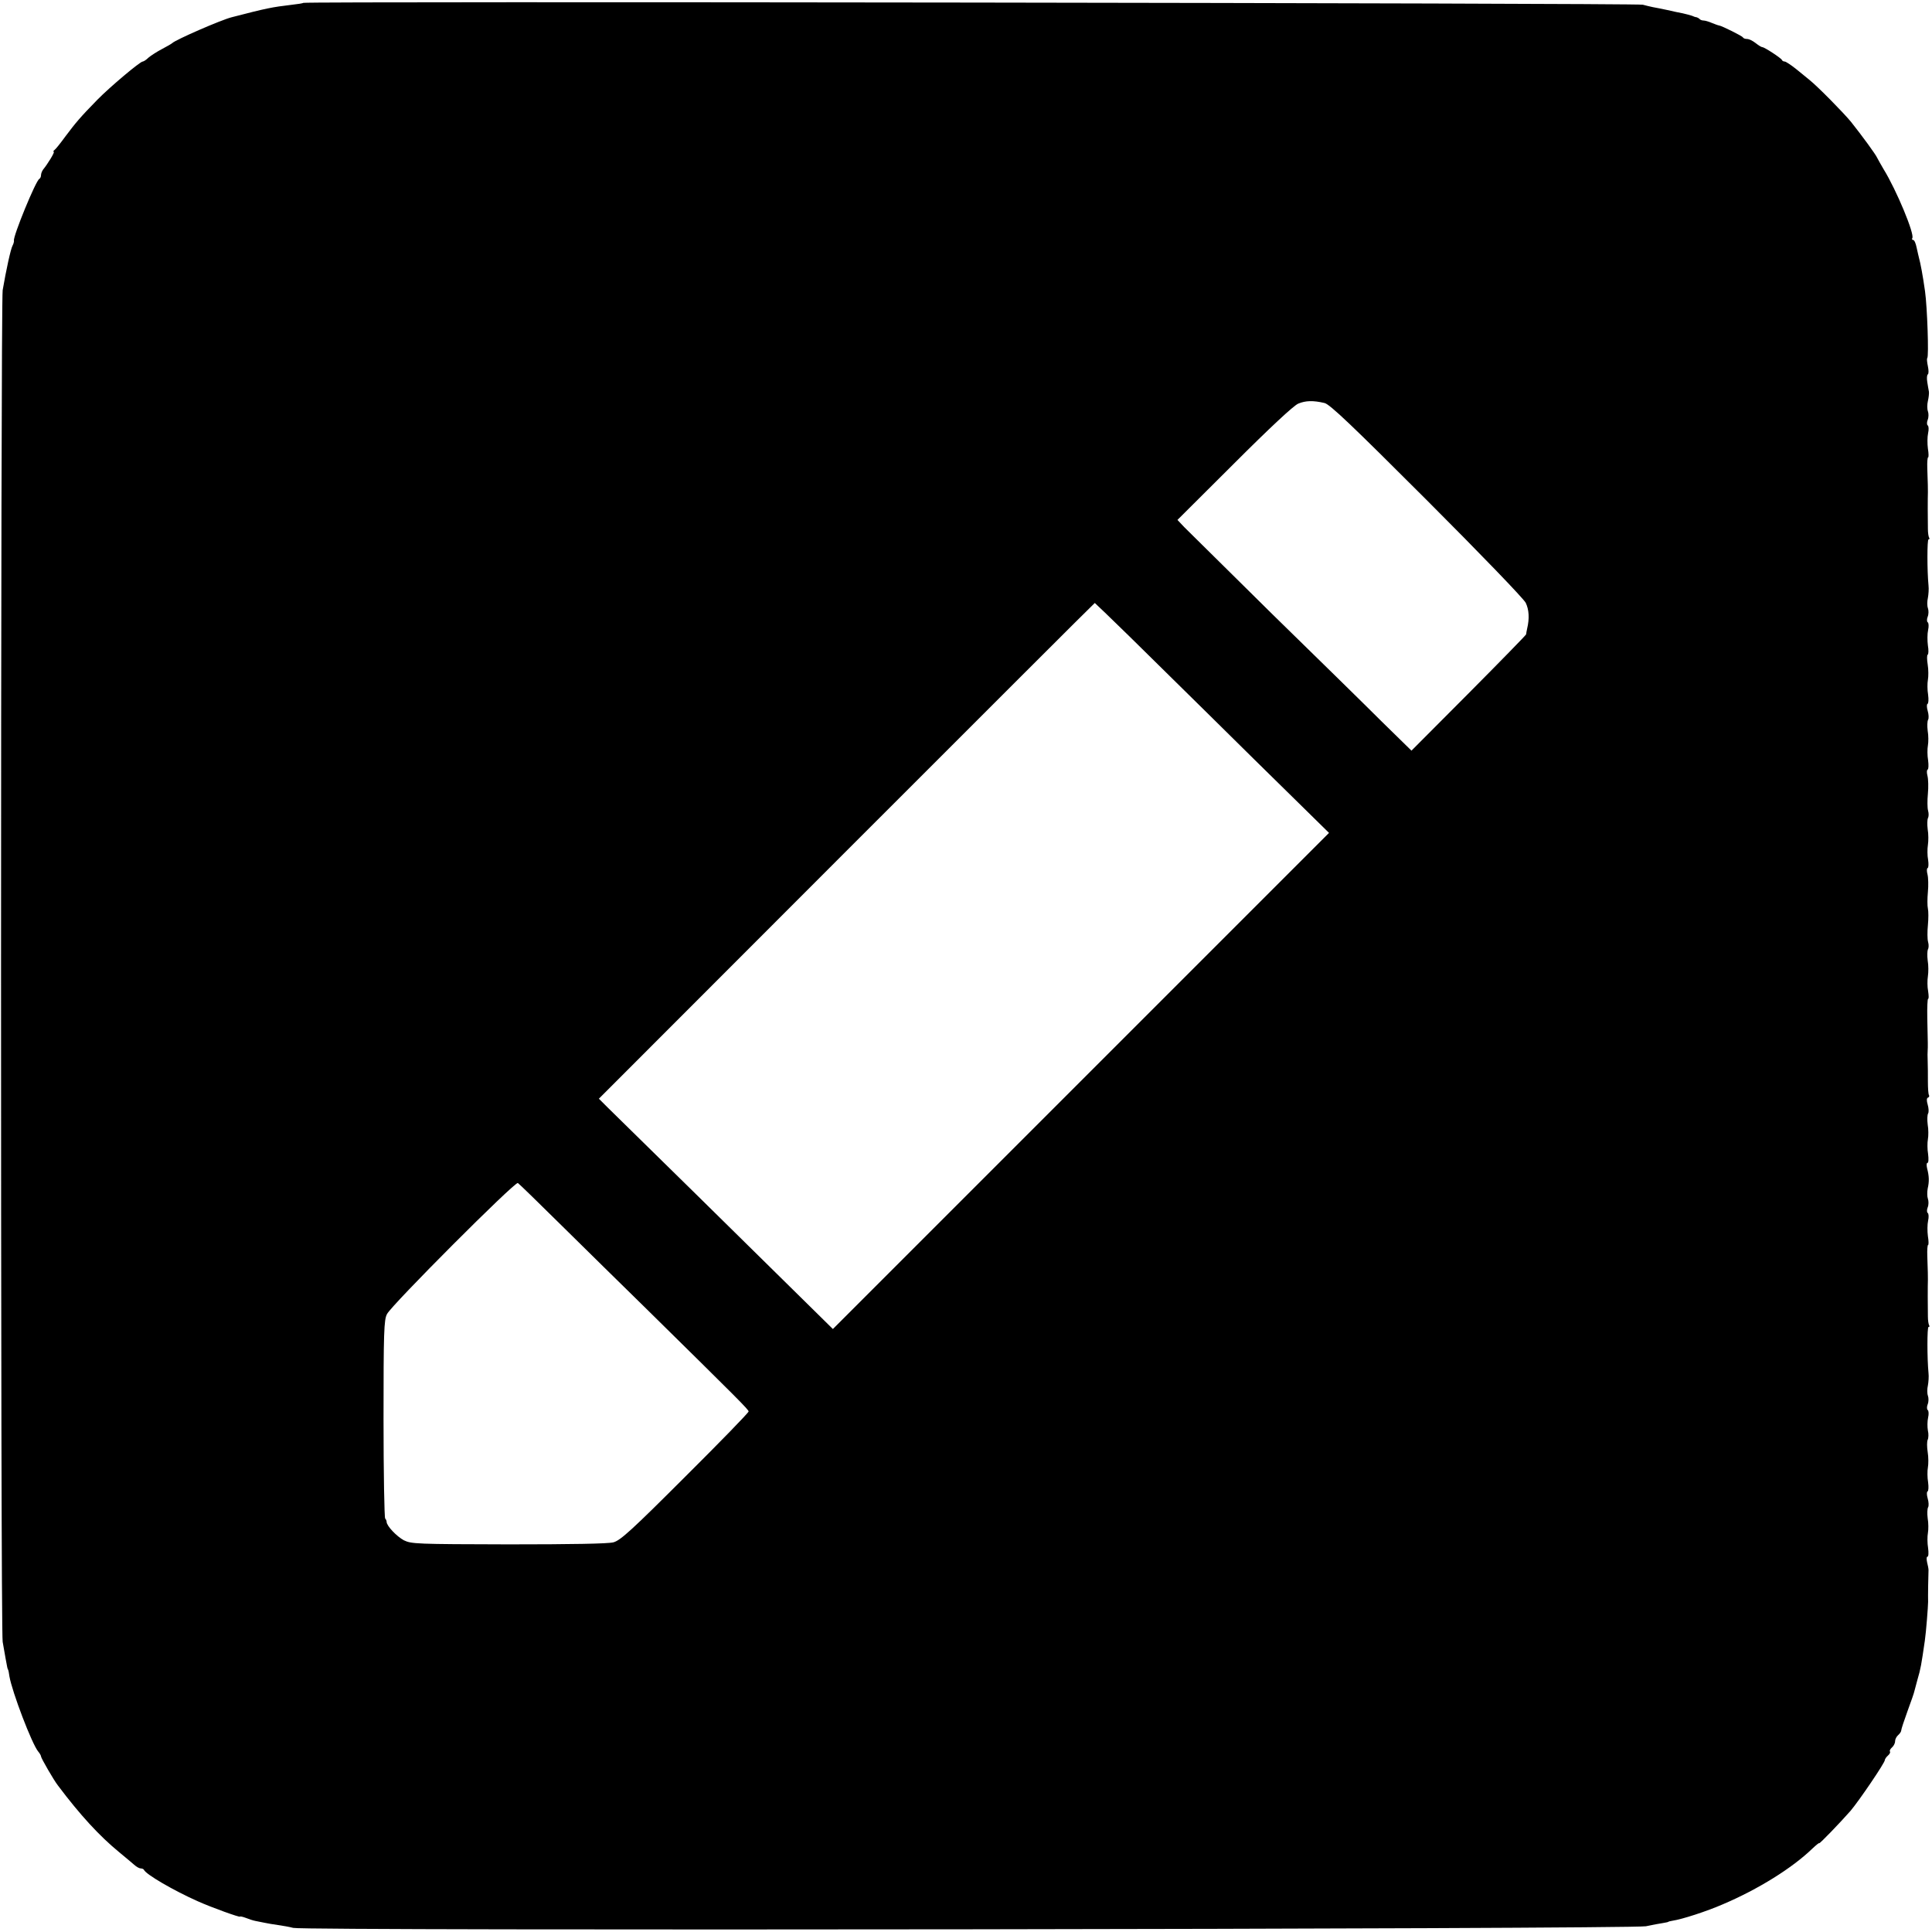
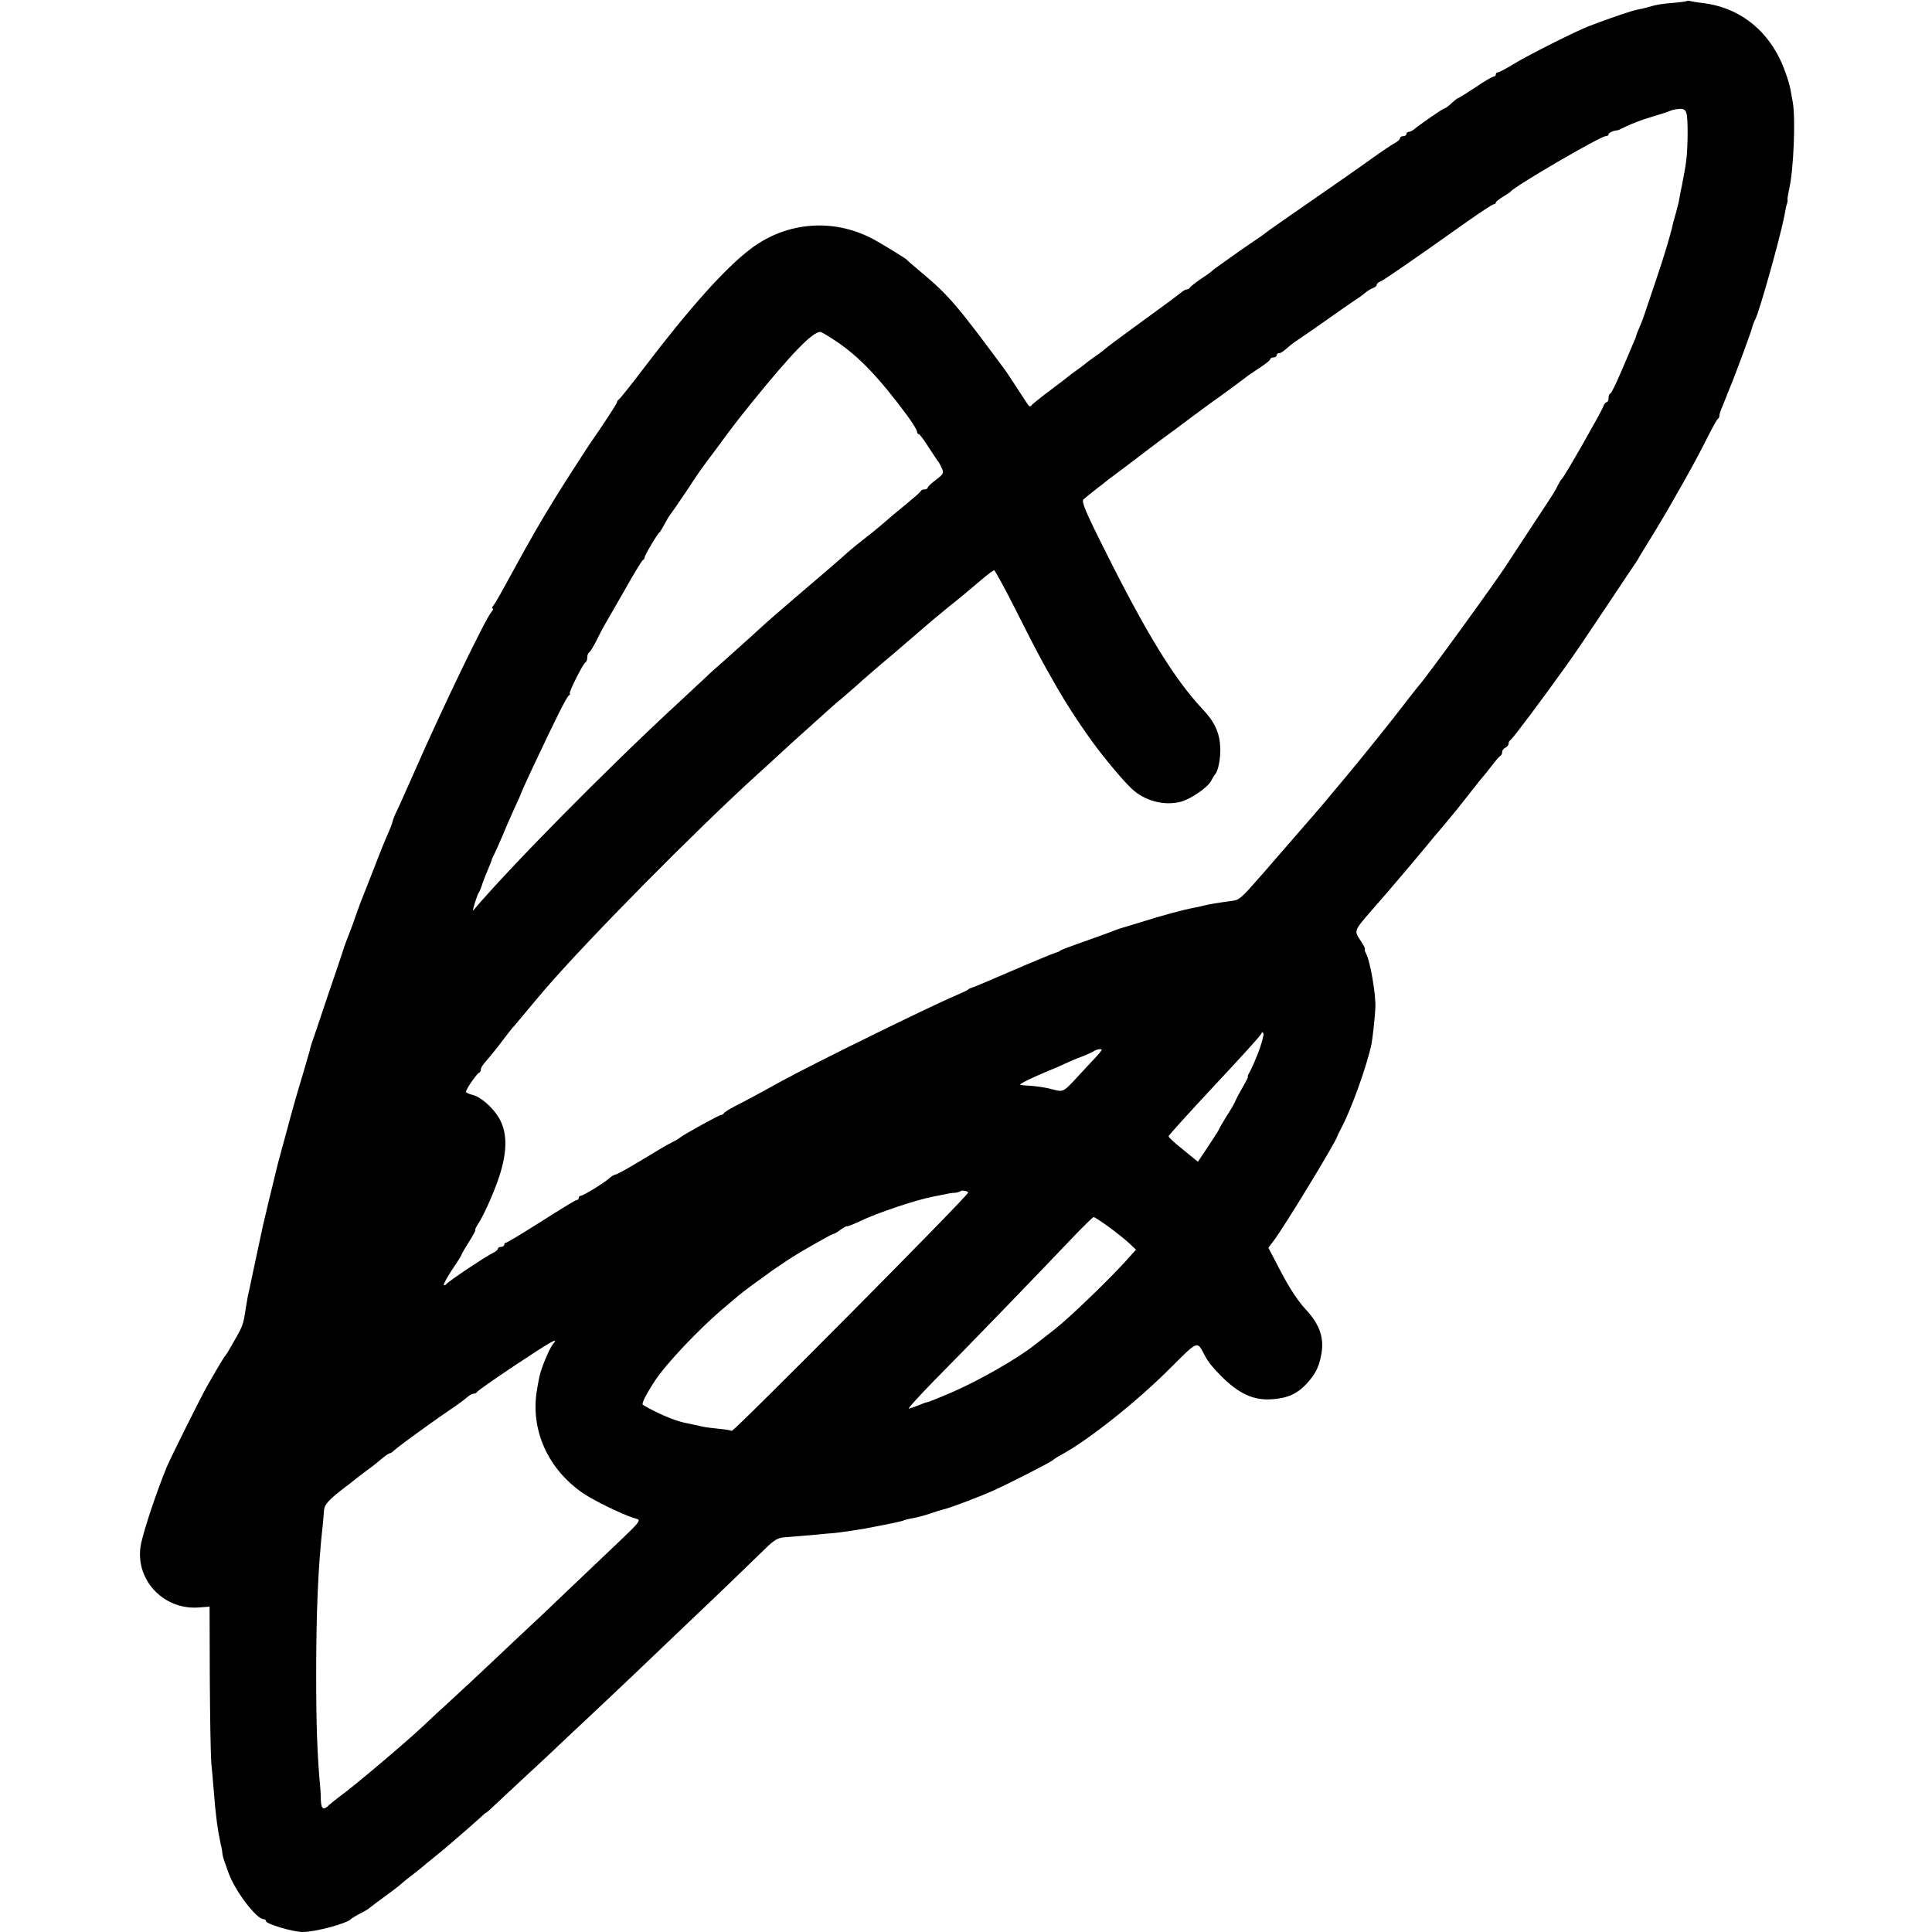
- <svg xmlns="http://www.w3.org/2000/svg" version="1.0" width="942pt" height="942pt" viewBox="0 0 942 942" preserveAspectRatio="xMidYMid meet">
-   <g transform="translate(0,942) scale(0.1,-0.1)" fill="#000000" stroke="none">
-     <path d="M1479 9406 c-2 -2 -26 -6 -54 -9 -101 -12 -125 -17 -295 -61 -52 -13 -274 -110 -290 -126 -3 -3 -25 -16 -50 -29 -25 -13 -54 -32 -66 -42 -11 -11 -24 -19 -28 -19 -13 0 -159 -123 -221 -186 -84 -86 -105 -111 -156 -179 -24 -33 -48 -63 -54 -67 -5 -4 -7 -8 -3 -8 7 0 -29 -59 -52 -87 -5 -7 -10 -19 -10 -27 0 -8 -4 -16 -8 -18 -17 -7 -129 -281 -124 -301 1 -4 -2 -16 -7 -25 -9 -17 -31 -118 -48 -217 -10 -61 -11 -6534 0 -6590 4 -22 10 -58 14 -80 8 -46 10 -54 13 -57 1 -2 4 -16 6 -32 13 -75 110 -331 141 -367 7 -8 13 -19 13 -23 0 -8 63 -117 82 -141 108 -144 203 -247 298 -325 30 -25 64 -53 74 -62 11 -10 25 -18 32 -18 7 0 14 -3 16 -7 9 -22 145 -101 262 -153 69 -31 206 -80 206 -75 0 2 12 0 28 -6 15 -6 36 -13 47 -15 11 -2 31 -6 45 -9 14 -3 43 -8 65 -11 22 -3 56 -9 75 -14 54 -15 6518 -6 6595 8 33 7 71 14 85 16 14 2 25 5 25 6 0 1 9 3 20 5 47 7 167 46 245 80 172 73 339 177 437 272 18 17 33 29 33 26 0 -6 103 101 153 158 43 51 167 234 167 247 0 5 7 15 15 22 8 7 13 16 10 20 -3 4 2 13 10 20 8 7 15 20 15 30 0 10 7 23 15 30 8 7 15 17 15 23 0 6 14 48 31 95 17 46 32 89 33 96 2 6 8 31 15 56 16 54 19 73 36 190 6 40 16 168 16 190 -1 20 1 142 2 155 0 6 -3 23 -7 38 -3 15 -3 27 2 27 5 0 6 19 3 42 -4 24 -4 57 -1 73 3 17 3 49 -1 72 -3 23 -2 47 2 54 4 6 3 26 -2 43 -5 17 -5 32 -1 34 5 1 6 22 3 45 -4 23 -4 56 -1 72 3 17 3 50 -1 75 -4 25 -4 52 0 60 4 8 5 29 1 45 -3 17 -3 45 1 63 4 17 3 34 -2 37 -4 3 -5 16 0 28 5 12 5 31 1 42 -4 11 -4 33 0 50 3 16 5 44 3 60 -7 73 -7 225 0 225 5 0 6 4 3 8 -3 5 -6 24 -6 43 -1 41 -1 158 0 179 0 17 0 40 -3 118 -1 28 1 52 4 52 3 0 3 19 -1 43 -3 23 -3 57 1 75 4 18 3 35 -2 38 -4 2 -5 15 0 27 5 12 5 31 1 42 -4 11 -4 33 -1 50 8 34 7 61 -3 99 -3 14 -3 26 2 26 5 0 6 19 3 43 -4 23 -4 56 -1 72 3 17 3 49 -1 72 -3 23 -2 47 2 54 4 6 3 26 -2 43 -6 20 -5 32 1 34 6 2 8 8 5 13 -3 4 -5 34 -5 66 0 32 0 76 -1 98 -1 22 -1 47 0 55 1 17 1 26 -2 158 -1 50 1 92 4 92 4 0 3 17 0 38 -4 20 -4 53 -1 72 3 19 3 54 -1 77 -3 23 -2 47 1 54 4 6 5 22 1 36 -4 14 -4 51 -1 82 3 32 3 68 0 81 -3 13 -3 49 0 81 3 31 2 70 -2 86 -4 15 -4 29 1 31 4 1 5 19 2 40 -4 20 -4 53 -1 72 3 19 3 54 -1 77 -3 23 -2 47 1 54 4 6 5 22 1 36 -4 14 -4 51 -1 83 3 32 2 71 -2 87 -4 15 -4 29 1 31 4 1 5 22 2 45 -4 23 -4 56 -1 72 3 17 3 49 -1 72 -3 23 -2 47 2 54 4 6 3 26 -2 43 -5 17 -5 32 -1 34 5 1 6 22 3 45 -4 23 -4 56 -1 72 3 17 3 50 -1 75 -4 25 -4 46 0 48 4 1 5 22 1 45 -3 23 -3 57 1 75 4 18 3 35 -2 38 -4 2 -5 15 0 27 5 12 5 31 1 42 -4 11 -4 33 0 50 3 16 5 44 3 60 -7 73 -7 225 0 225 5 0 6 4 3 8 -3 5 -6 24 -6 43 -1 41 -1 158 0 179 0 17 0 40 -3 118 -1 28 1 52 4 52 3 0 3 19 -1 43 -3 23 -3 57 1 75 4 18 3 35 -2 38 -4 2 -5 15 0 27 5 12 5 31 1 42 -4 11 -4 33 0 50 4 17 6 37 5 45 -2 8 -5 30 -8 47 -3 18 -2 35 3 38 4 3 4 20 0 39 -4 19 -6 37 -3 40 8 8 0 247 -11 326 -11 78 -22 136 -30 165 -2 6 -6 27 -11 48 -4 20 -11 37 -17 37 -5 0 -7 4 -4 9 12 19 -77 234 -140 336 -13 22 -27 47 -31 55 -8 18 -74 108 -128 176 -38 46 -161 171 -202 204 -10 8 -39 32 -65 53 -25 20 -51 37 -56 37 -6 0 -12 3 -14 8 -4 9 -85 62 -95 62 -5 0 -19 9 -33 20 -14 11 -32 20 -42 20 -9 0 -18 3 -20 8 -3 6 -102 56 -117 58 -3 0 -19 6 -34 12 -16 7 -34 12 -41 12 -7 0 -16 3 -20 8 -4 4 -11 7 -14 8 -4 0 -14 3 -22 7 -8 3 -28 8 -45 12 -16 3 -50 10 -75 16 -25 5 -56 12 -70 14 -14 3 -36 8 -50 12 -25 8 -6523 17 -6531 9z m4979 -1951 c26 -6 134 -109 498 -473 263 -263 473 -481 483 -501 16 -33 19 -76 7 -126 -2 -11 -5 -23 -5 -28 -1 -4 -127 -133 -280 -287 l-279 -280 -144 141 c-78 78 -320 315 -537 527 -216 213 -408 403 -427 422 l-33 35 277 276 c174 174 290 282 312 291 36 15 73 16 128 3z m-952 -1137 c91 -90 268 -264 394 -388 125 -124 307 -303 404 -398 l176 -173 -1210 -1210 -1209 -1209 -134 132 c-74 73 -311 306 -526 518 -216 212 -413 405 -437 429 l-44 44 1207 1208 c665 665 1209 1209 1211 1209 1 0 77 -73 168 -162z m-2766 -2875 c113 -111 297 -293 410 -403 452 -445 500 -493 500 -502 0 -6 -139 -149 -309 -318 -259 -259 -316 -311 -350 -320 -26 -7 -205 -10 -511 -10 -450 1 -474 2 -511 20 -35 19 -84 70 -84 90 0 5 -3 12 -7 16 -4 4 -8 223 -8 486 0 422 2 484 17 511 22 44 624 647 638 639 5 -3 102 -97 215 -209z" />
+ <svg xmlns="http://www.w3.org/2000/svg" version="1.0" width="908pt" height="908pt" viewBox="0 0 908 908" preserveAspectRatio="xMidYMid meet">
+   <g transform="translate(0,908) scale(0.1,-0.1)" fill="#000000" stroke="none">
+     <path d="M7928 9075 c-2 -2 -33 -6 -68 -9 -36 -2 -80 -9 -98 -15 -18 -5 -35 -10 -37 -10 -3 -1 -6 -1 -7 -2 -2 0 -13 -2 -25 -5 -20 -3 -132 -41 -223 -76 -57 -21 -290 -138 -358 -180 -34 -21 -67 -38 -72 -38 -6 0 -10 -4 -10 -10 0 -5 -5 -10 -10 -10 -6 0 -44 -22 -85 -50 -41 -27 -77 -50 -80 -50 -3 0 -18 -11 -33 -25 -15 -14 -30 -25 -34 -25 -7 0 -112 -73 -145 -100 -7 -5 -17 -10 -23 -10 -5 0 -10 -4 -10 -10 0 -5 -7 -10 -15 -10 -8 0 -15 -4 -15 -9 0 -6 -11 -16 -24 -23 -14 -7 -64 -41 -113 -76 -48 -35 -176 -124 -283 -198 -107 -74 -202 -140 -210 -147 -8 -7 -41 -30 -74 -52 -32 -22 -71 -49 -86 -60 -15 -11 -40 -29 -56 -40 -16 -11 -31 -22 -34 -25 -3 -4 -27 -22 -55 -40 -27 -19 -51 -37 -53 -42 -2 -4 -8 -8 -13 -8 -6 0 -15 -5 -22 -10 -18 -15 -85 -65 -227 -168 -69 -50 -132 -97 -140 -105 -8 -7 -31 -24 -50 -37 -19 -13 -37 -27 -40 -30 -3 -3 -21 -17 -40 -30 -19 -13 -37 -27 -40 -30 -3 -3 -41 -32 -85 -65 -44 -33 -83 -64 -87 -70 -6 -7 -10 -6 -15 1 -5 6 -28 42 -53 80 -25 38 -48 74 -52 79 -230 311 -268 356 -398 465 -36 30 -67 57 -70 61 -5 5 -97 62 -145 89 -188 106 -413 91 -585 -38 -120 -90 -290 -280 -508 -567 -58 -77 -110 -141 -114 -143 -4 -2 -8 -7 -8 -12 0 -6 -65 -106 -132 -202 -17 -25 -127 -196 -163 -255 -57 -92 -119 -199 -189 -328 -65 -119 -88 -160 -98 -172 -6 -7 -7 -13 -3 -13 5 0 2 -8 -6 -17 -30 -36 -230 -451 -356 -738 -41 -93 -81 -183 -90 -200 -8 -16 -16 -37 -18 -46 -2 -9 -12 -36 -23 -60 -11 -24 -39 -93 -62 -154 -24 -60 -48 -123 -55 -140 -7 -16 -20 -52 -30 -80 -9 -27 -21 -59 -25 -70 -17 -43 -35 -90 -37 -100 -1 -5 -36 -108 -77 -228 -40 -120 -74 -220 -75 -222 0 -3 -1 -6 -2 -7 0 -2 -2 -10 -4 -18 -2 -8 -18 -62 -35 -120 -18 -58 -50 -170 -71 -250 -46 -167 -42 -154 -64 -245 -9 -38 -19 -79 -22 -90 -5 -23 -19 -79 -27 -114 -3 -14 -17 -79 -31 -145 -14 -67 -29 -134 -32 -151 -4 -16 -7 -32 -8 -35 -1 -3 -4 -27 -9 -53 -14 -92 -11 -82 -77 -197 -8 -14 -16 -27 -19 -30 -6 -5 -39 -61 -87 -145 -29 -51 -174 -342 -190 -381 -48 -118 -103 -283 -119 -354 -37 -164 97 -316 267 -305 l54 4 1 -332 c1 -183 4 -363 7 -402 4 -38 9 -99 12 -135 9 -117 18 -181 32 -245 4 -16 8 -37 8 -45 1 -8 4 -22 7 -30 3 -8 13 -36 22 -62 31 -86 131 -218 166 -218 5 0 10 -4 10 -9 0 -13 127 -51 173 -51 60 0 210 41 227 61 3 3 20 14 39 24 19 9 39 21 45 26 6 5 43 33 81 61 39 28 72 54 75 58 3 3 25 21 50 40 25 19 47 37 50 40 3 3 25 21 50 41 25 20 56 46 70 58 83 71 136 118 152 133 10 10 20 18 22 18 2 0 29 24 59 53 30 28 96 90 147 137 51 47 123 114 160 150 38 36 119 112 181 170 119 112 138 130 389 370 173 164 293 280 377 362 41 40 59 51 90 53 21 2 76 6 123 10 47 5 96 9 110 10 24 2 105 14 145 21 116 22 178 35 184 39 4 2 23 7 42 10 19 3 54 13 79 21 25 9 52 17 60 19 30 6 167 58 235 88 82 37 278 137 285 146 3 3 21 15 40 25 127 69 357 252 513 409 129 129 123 126 159 57 16 -31 35 -54 74 -94 86 -87 156 -119 244 -112 72 5 118 26 162 74 39 44 55 73 66 127 18 83 -3 148 -73 223 -34 36 -75 99 -114 173 l-60 115 23 30 c49 63 298 473 301 494 1 3 8 19 17 35 49 91 123 298 144 400 5 25 16 126 18 169 3 59 -24 219 -44 255 -6 12 -8 21 -5 21 3 0 -7 18 -21 40 -31 46 -31 45 52 141 27 31 60 69 74 85 83 97 150 176 185 219 22 27 57 69 79 94 57 68 66 80 126 156 30 39 57 72 60 75 3 3 21 25 40 50 19 25 38 47 42 48 4 2 8 10 8 18 0 8 7 17 15 20 8 4 15 12 15 19 0 7 4 15 9 17 8 3 145 186 261 348 30 41 114 165 187 275 73 110 137 205 141 211 4 5 14 21 21 35 8 13 40 65 70 114 85 140 192 331 241 430 25 50 49 93 53 96 5 3 8 10 8 15 -1 5 6 27 16 49 9 22 17 42 18 45 1 3 7 19 14 35 25 59 103 270 106 287 2 9 8 25 14 36 19 35 117 383 137 487 7 40 9 48 14 63 1 4 2 10 1 15 -1 4 3 26 8 50 21 93 30 326 17 405 -3 17 -8 44 -11 60 -2 15 -13 52 -24 82 -65 186 -207 305 -391 326 -25 3 -50 7 -57 9 -6 2 -13 2 -15 0z m-2 -527 c8 -26 7 -161 -1 -223 -5 -37 -8 -51 -20 -115 -3 -14 -8 -38 -11 -55 -2 -16 -10 -48 -16 -70 -6 -22 -12 -44 -14 -50 -12 -57 -42 -156 -84 -280 -28 -82 -52 -154 -54 -160 -1 -5 -10 -27 -19 -49 -9 -21 -17 -41 -17 -43 0 -3 -6 -19 -14 -36 -7 -18 -33 -78 -57 -134 -24 -57 -47 -103 -51 -103 -5 0 -8 -9 -8 -20 0 -11 -4 -20 -9 -20 -5 0 -13 -10 -16 -21 -8 -23 -183 -331 -194 -339 -4 -3 -12 -16 -19 -30 -14 -29 -9 -22 -132 -208 -52 -79 -99 -151 -105 -160 -48 -77 -396 -555 -415 -572 -3 -3 -33 -41 -67 -85 -49 -65 -202 -256 -281 -350 -9 -11 -39 -47 -67 -80 -27 -33 -54 -65 -60 -71 -5 -6 -19 -22 -30 -35 -19 -22 -90 -103 -225 -259 -109 -125 -114 -129 -150 -134 -67 -9 -115 -17 -132 -22 -10 -3 -30 -7 -45 -10 -50 -9 -146 -35 -248 -67 -55 -17 -102 -31 -105 -32 -3 -1 -12 -4 -20 -7 -8 -4 -53 -20 -100 -37 -124 -44 -154 -55 -160 -61 -3 -3 -12 -6 -20 -8 -8 -2 -98 -39 -200 -83 -102 -44 -189 -81 -195 -82 -5 -1 -12 -4 -15 -8 -3 -3 -29 -15 -57 -27 -131 -56 -668 -320 -818 -402 -119 -66 -181 -99 -225 -121 -25 -13 -46 -27 -48 -31 -2 -4 -8 -8 -13 -8 -9 0 -174 -91 -194 -107 -5 -5 -21 -14 -35 -21 -26 -13 -37 -19 -176 -103 -45 -27 -86 -49 -91 -49 -5 0 -18 -8 -29 -17 -25 -23 -123 -83 -135 -83 -5 0 -9 -4 -9 -10 0 -5 -4 -10 -10 -10 -5 0 -79 -45 -165 -100 -87 -55 -161 -100 -166 -100 -5 0 -9 -4 -9 -10 0 -5 -7 -10 -15 -10 -8 0 -15 -4 -15 -9 0 -5 -12 -15 -28 -22 -37 -19 -205 -131 -214 -144 -4 -5 -9 -7 -12 -4 -3 3 15 35 39 72 25 36 45 69 45 72 0 3 16 30 35 60 19 30 32 55 29 55 -3 0 3 12 13 28 20 29 63 121 89 193 49 134 52 232 9 305 -30 51 -88 101 -127 109 -15 4 -28 10 -28 14 0 12 51 85 61 89 5 2 9 9 9 16 0 7 9 22 21 35 11 12 44 52 72 89 28 37 53 69 56 72 4 3 26 30 51 60 25 30 55 66 67 80 12 14 30 35 40 47 201 232 694 732 992 1003 45 41 97 88 115 105 17 16 67 62 110 100 43 39 88 79 100 90 12 11 48 43 81 70 32 28 64 56 71 62 7 7 81 72 166 143 84 72 164 141 178 153 14 12 48 40 75 62 61 49 74 59 150 124 33 28 63 51 67 51 4 0 50 -84 102 -187 52 -104 106 -208 120 -233 13 -25 31 -56 39 -70 64 -116 127 -214 200 -315 57 -79 149 -188 187 -223 62 -57 151 -80 230 -60 47 13 126 67 142 98 7 14 15 27 18 30 15 15 27 75 25 126 -3 70 -26 121 -83 181 -132 141 -261 350 -459 746 -93 185 -111 230 -101 240 8 7 34 28 58 47 25 19 52 40 60 47 8 6 45 34 83 62 37 28 95 72 130 99 35 26 75 56 91 67 15 11 51 38 80 60 30 22 97 72 151 110 53 39 102 75 108 80 7 6 36 26 65 45 28 18 52 37 52 42 0 4 7 8 15 8 8 0 15 5 15 10 0 6 5 10 10 10 10 0 20 7 53 36 7 6 30 23 52 37 22 15 54 37 71 49 59 42 175 123 191 133 10 6 26 18 37 27 11 10 28 20 38 24 10 3 18 10 18 15 0 5 8 13 18 16 16 7 139 91 405 280 64 45 122 83 127 83 6 0 10 4 10 8 0 4 15 16 33 27 17 10 34 21 37 25 20 26 422 260 446 260 8 0 14 4 14 9 0 5 10 11 23 15 12 3 22 5 22 4 0 0 18 8 40 19 22 11 74 31 115 43 41 12 81 25 89 29 8 4 27 8 42 9 21 2 29 -3 35 -20z m-3996 -1072 c106 -71 201 -170 333 -348 26 -36 47 -70 47 -76 0 -7 3 -12 8 -12 4 0 25 -28 47 -63 22 -34 42 -64 45 -67 3 -3 10 -16 16 -30 11 -23 8 -28 -27 -55 -22 -16 -39 -32 -39 -37 0 -4 -6 -8 -14 -8 -8 0 -16 -3 -18 -7 -1 -5 -28 -28 -58 -53 -66 -54 -86 -71 -125 -105 -16 -14 -54 -45 -84 -68 -30 -23 -64 -51 -76 -62 -12 -11 -48 -43 -81 -71 -32 -28 -111 -95 -174 -149 -63 -54 -131 -113 -150 -131 -39 -36 -64 -58 -164 -148 -38 -33 -84 -74 -101 -91 -17 -16 -75 -70 -129 -120 -341 -315 -791 -772 -962 -974 -7 -8 19 75 26 84 4 6 11 21 15 35 4 14 16 44 26 68 10 23 19 46 20 50 0 4 7 18 14 32 7 14 22 48 34 76 11 27 36 85 55 127 20 42 36 79 36 81 0 2 23 53 51 113 114 242 162 338 173 345 6 4 8 8 4 8 -9 0 63 143 74 148 5 2 8 12 8 22 0 10 4 22 10 25 5 3 21 30 35 58 14 29 30 59 35 67 5 8 46 80 92 160 45 80 85 147 90 148 4 2 8 8 8 13 0 10 60 111 71 119 3 3 14 21 24 40 10 19 21 37 24 40 3 3 37 52 76 110 38 58 73 110 78 115 4 6 32 44 63 85 86 117 95 128 168 219 184 227 284 331 321 331 6 0 39 -20 75 -44z m1985 -3339 c-15 -39 -34 -82 -41 -94 -8 -13 -12 -23 -9 -23 2 0 -8 -21 -23 -47 -16 -27 -31 -56 -35 -65 -3 -10 -22 -43 -42 -73 -19 -31 -35 -58 -35 -61 0 -3 -23 -38 -50 -79 l-50 -75 -70 57 c-39 31 -69 59 -68 63 3 7 93 107 209 231 142 152 225 243 228 253 3 7 6 7 9 -2 2 -6 -8 -45 -23 -85z m-746 -4 c-8 -9 -25 -29 -39 -43 -14 -15 -43 -46 -66 -71 -64 -70 -67 -72 -112 -60 -40 11 -83 17 -137 20 -29 2 -29 2 15 25 25 12 63 29 85 38 22 9 63 26 90 39 28 12 52 23 55 24 24 8 68 27 80 34 8 6 21 10 29 10 11 1 11 -2 0 -16z m-619 -658 c0 -15 -1104 -1127 -1111 -1120 -3 3 -30 7 -60 10 -30 3 -64 7 -76 10 -13 3 -33 7 -45 10 -13 3 -32 7 -43 9 -46 10 -125 43 -193 83 -9 4 13 48 57 115 50 77 211 247 321 339 35 30 70 59 76 64 23 19 59 46 111 83 52 38 61 44 123 85 50 33 198 117 205 117 4 0 20 9 36 21 16 11 29 18 29 16 0 -3 26 7 58 22 83 40 264 101 347 117 11 2 34 7 50 10 17 4 40 8 52 8 12 1 25 5 28 8 6 6 35 0 35 -7z m661 -161 c35 -26 78 -60 96 -77 l32 -30 -32 -36 c-84 -95 -280 -284 -352 -340 -44 -34 -87 -68 -95 -74 -78 -62 -262 -167 -385 -220 -75 -32 -117 -49 -122 -48 -2 0 -18 -6 -37 -14 -20 -8 -40 -15 -45 -15 -5 0 48 58 117 129 147 148 494 507 643 664 56 59 105 107 109 107 4 0 36 -21 71 -46z m-2612 -551 c-17 -20 -57 -116 -64 -154 -3 -13 -8 -40 -11 -59 -33 -188 50 -375 218 -489 49 -33 171 -93 233 -114 43 -15 61 8 -165 -207 -89 -85 -182 -173 -205 -195 -22 -22 -101 -96 -175 -165 -73 -69 -152 -143 -175 -165 -23 -22 -86 -80 -140 -130 -54 -49 -110 -101 -124 -115 -79 -75 -337 -293 -397 -335 -15 -11 -36 -28 -46 -37 -27 -27 -38 -22 -40 20 0 20 -2 48 -3 62 -14 150 -19 290 -19 530 0 293 9 506 30 695 3 28 6 62 7 78 2 27 24 50 97 106 19 14 37 28 40 31 3 3 23 18 45 35 45 33 48 35 90 70 17 14 33 25 37 25 4 0 13 6 20 13 11 11 77 60 178 132 15 11 54 38 86 60 33 22 68 48 78 57 11 10 25 18 32 18 7 0 14 4 16 8 2 5 78 58 169 119 184 122 217 141 188 106z" />
  </g>
</svg>
